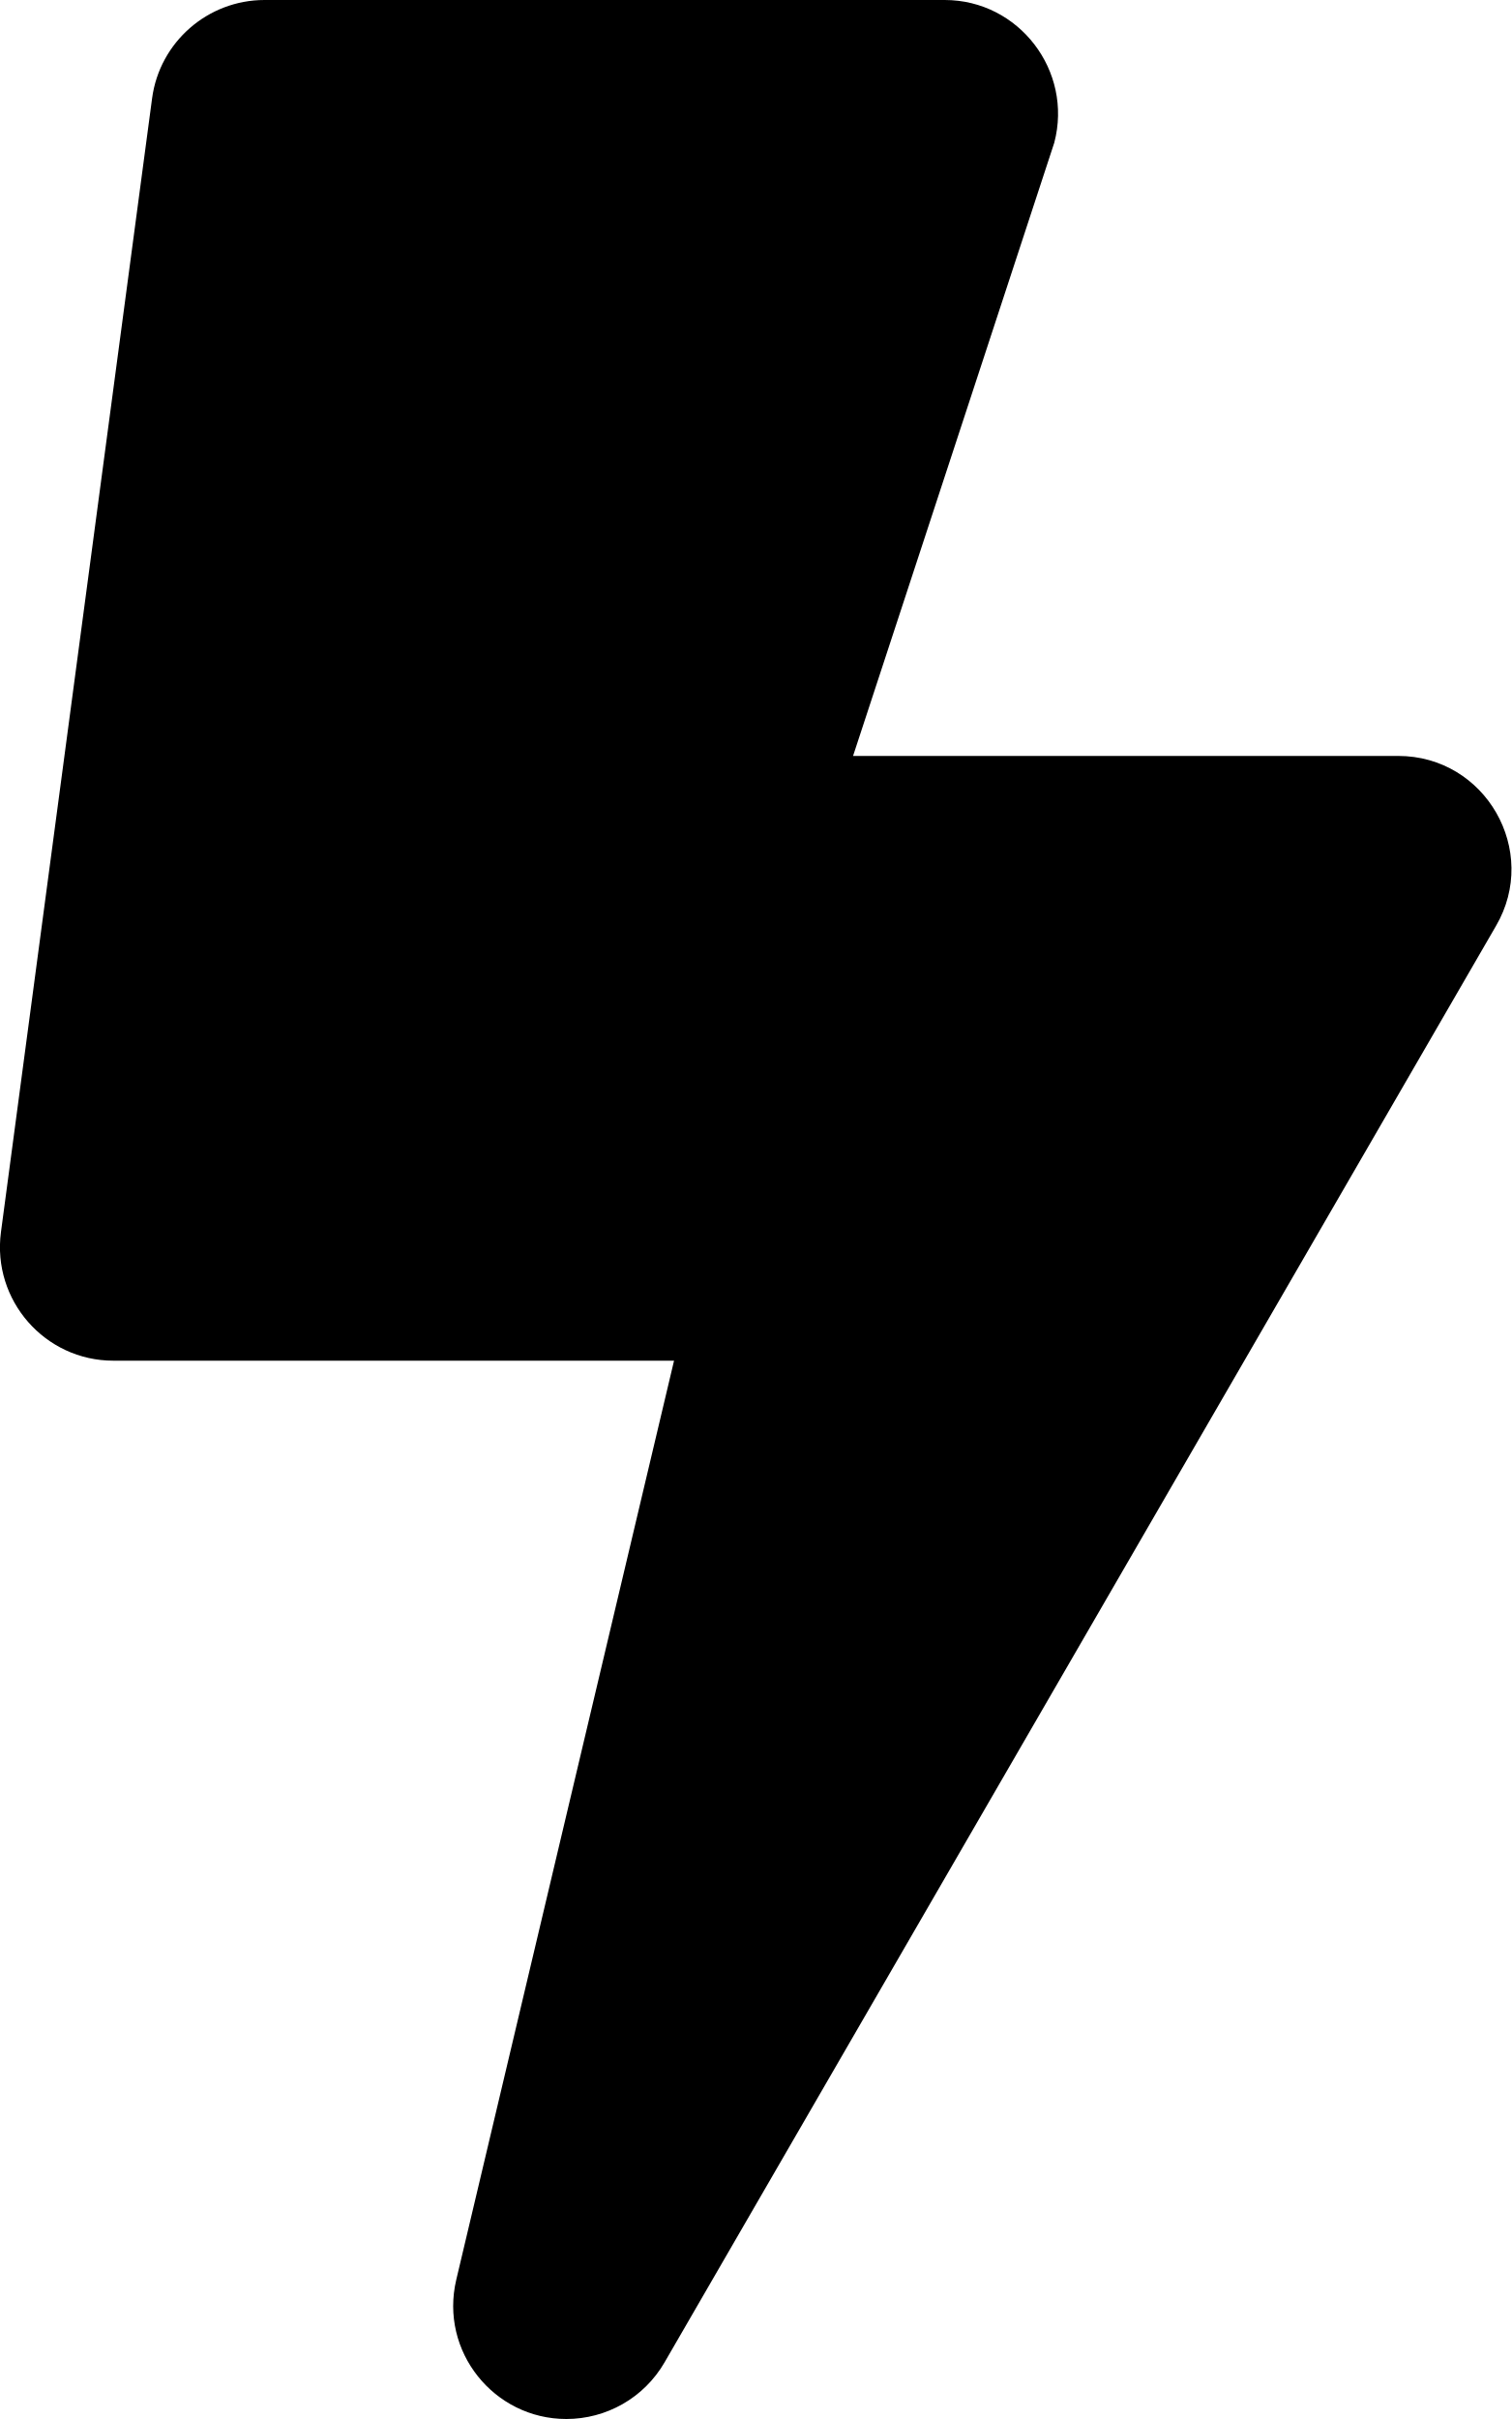
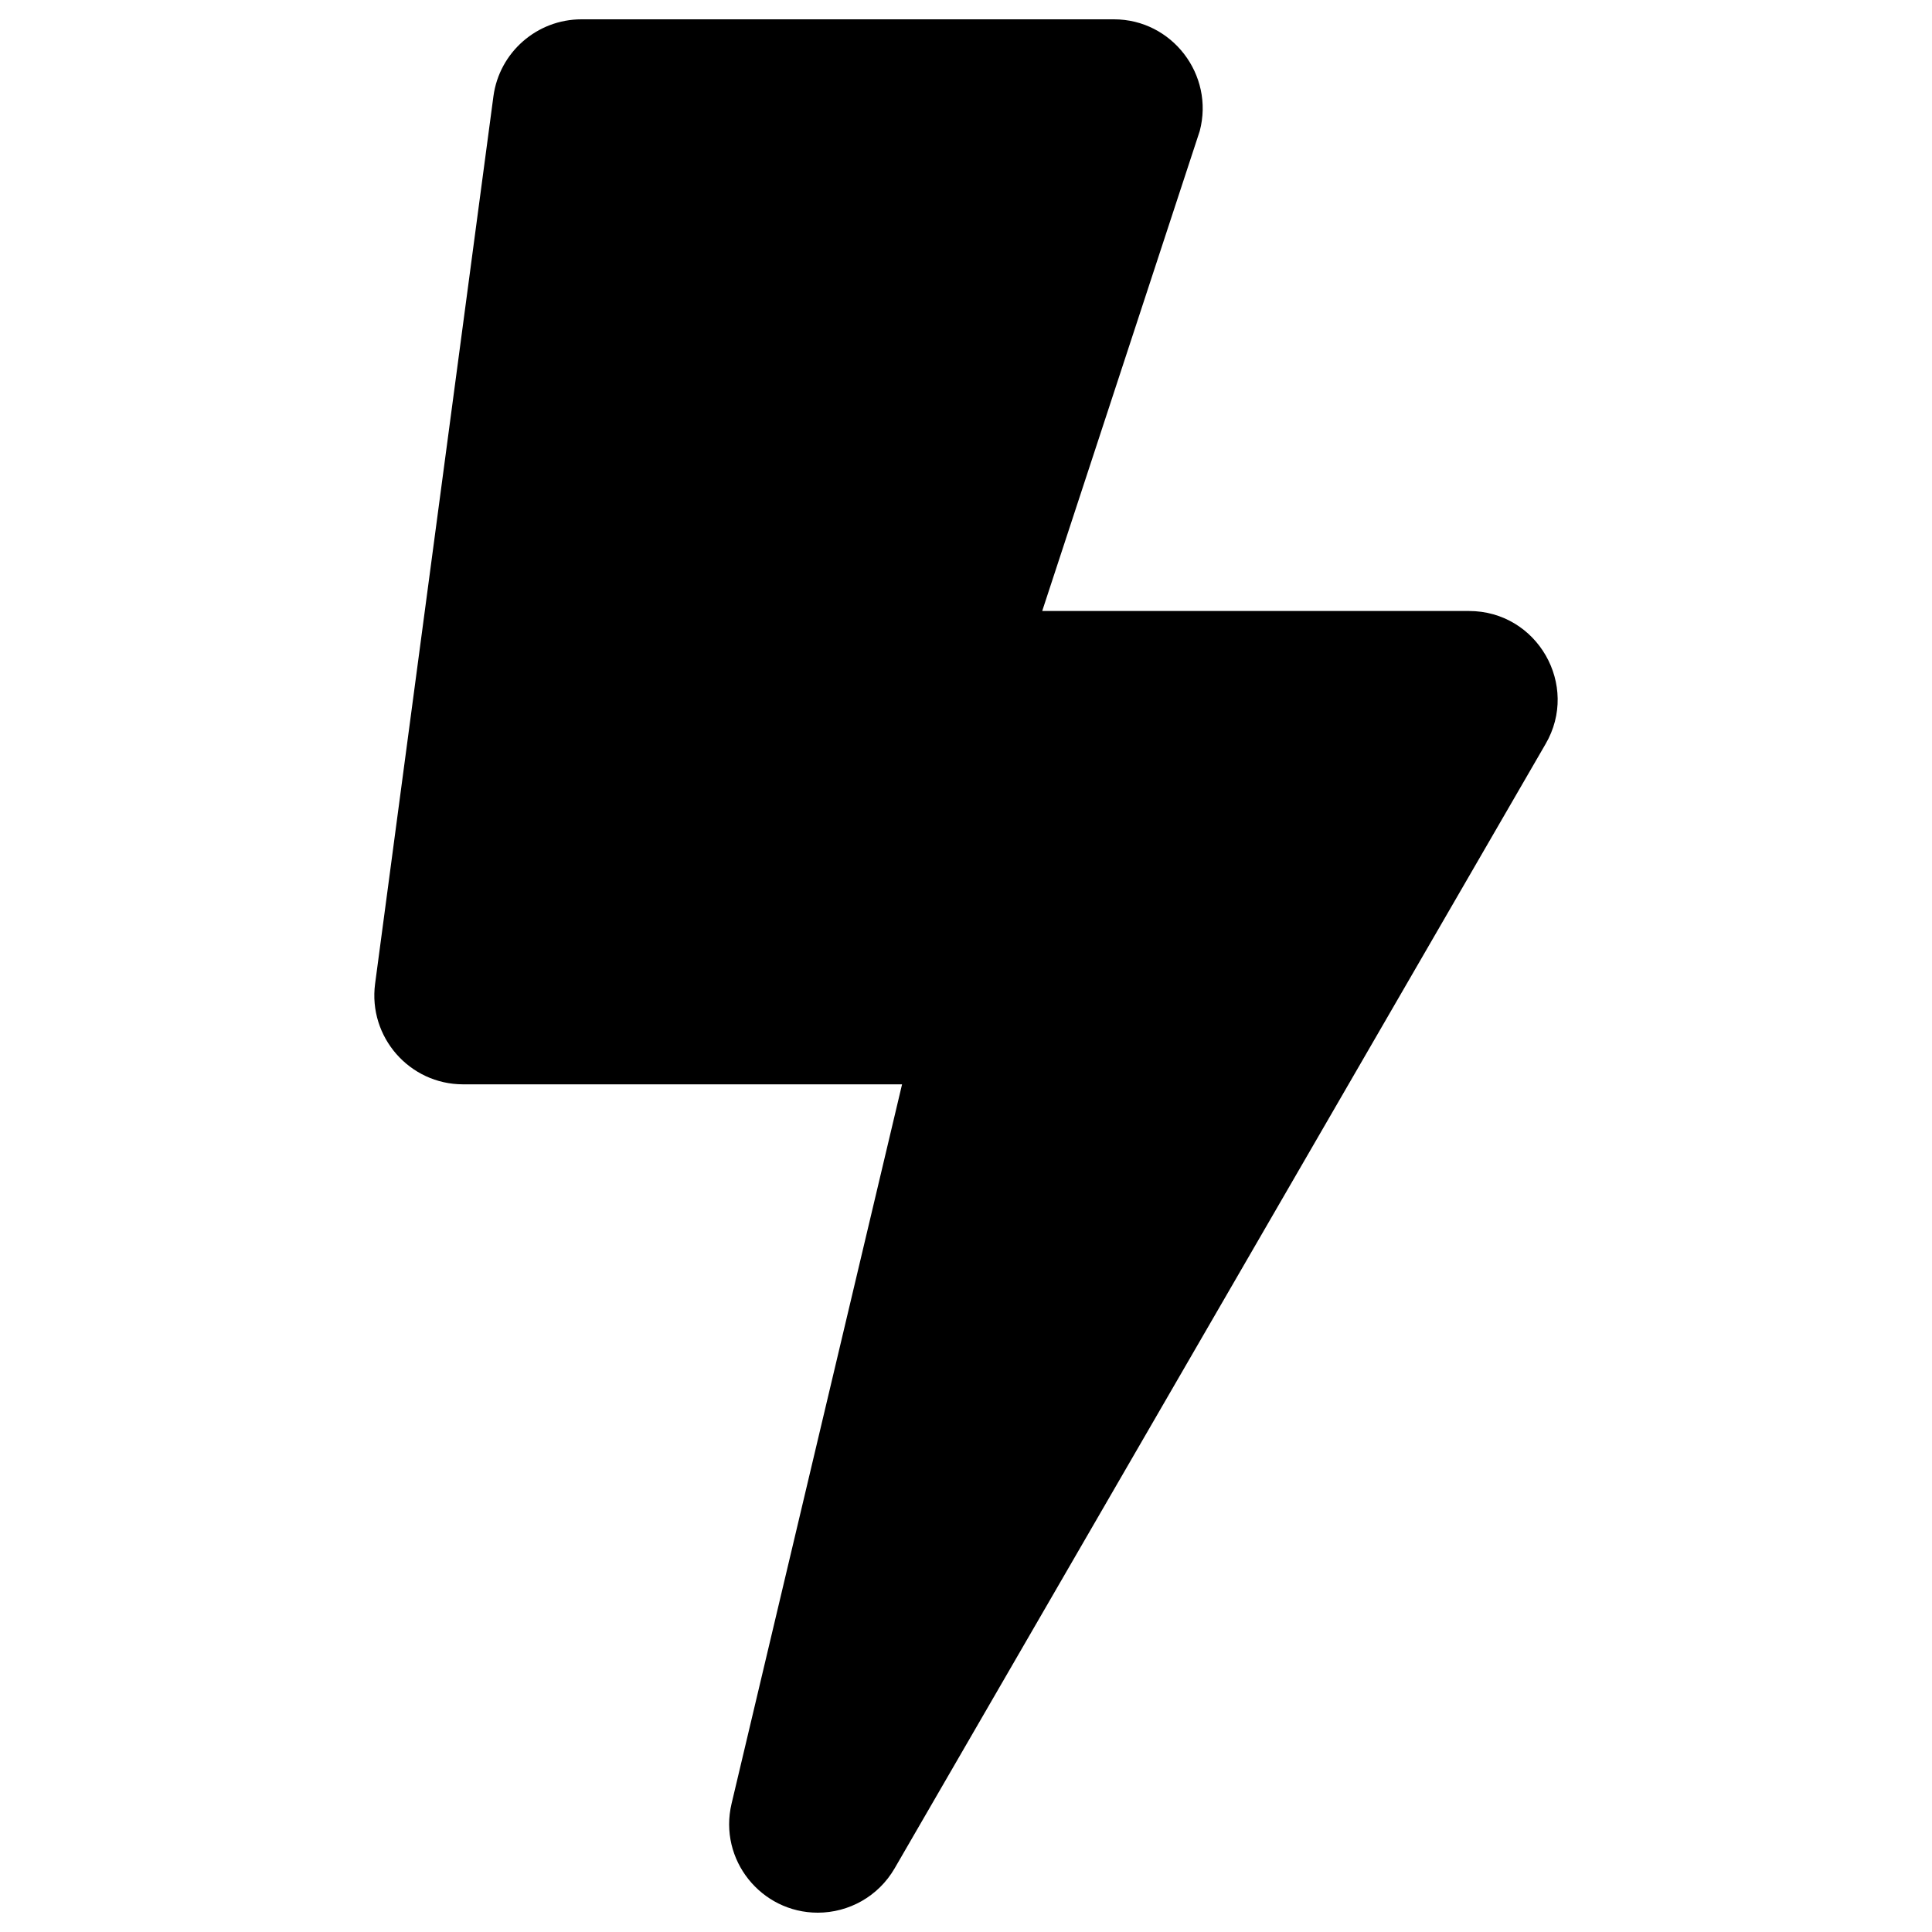
- <svg xmlns="http://www.w3.org/2000/svg" aria-hidden="true" focusable="false" data-prefix="fas" data-icon="bolt" class="svg-inline--fa fa-bolt fa-w-10" role="img" viewBox="0 0 320 512">
-   <path fill="currentColor" d="M296 160H180.6l42.6-129.8C227.2 15 215.7 0 200 0H56C44 0 33.8 8.9 32.2 20.8l-32 240C-1.7 275.2 9.5 288 24 288h118.7L96.6 482.5c-3.6 15.2 8 29.5 23.3 29.5 8.4 0 16.4-4.4 20.8-12l176-304c9.3-15.9-2.2-36-20.7-36z" />
+ <svg xmlns="http://www.w3.org/2000/svg" aria-hidden="true" focusable="false" data-prefix="fas" data-icon="bolt" class="svg-inline--fa fa-bolt fa-w-10" role="img" viewBox="0 0 500 500" version="1.1" id="svg4" width="500" height="500">
+   <defs id="defs8" />
+   <path d="M 380.165,158.125 H 269.723 L 310.493,33.902 C 314.321,19.355 303.315,5 288.29,5 H 150.477 c -11.484,0 -21.246,8.518 -22.777,19.906 L 97.075,254.594 C 95.256,268.375 105.975,280.625 119.852,280.625 H 233.452 L 189.333,466.768 C 185.887,481.314 196.989,495 211.631,495 c 8.039,0 15.695,-4.211 19.906,-11.484 l 168.438,-290.938 C 408.876,177.361 397.87,158.125 380.165,158.125 Z" id="path2" style="fill:currentColor;stroke-width:1" />
</svg>
